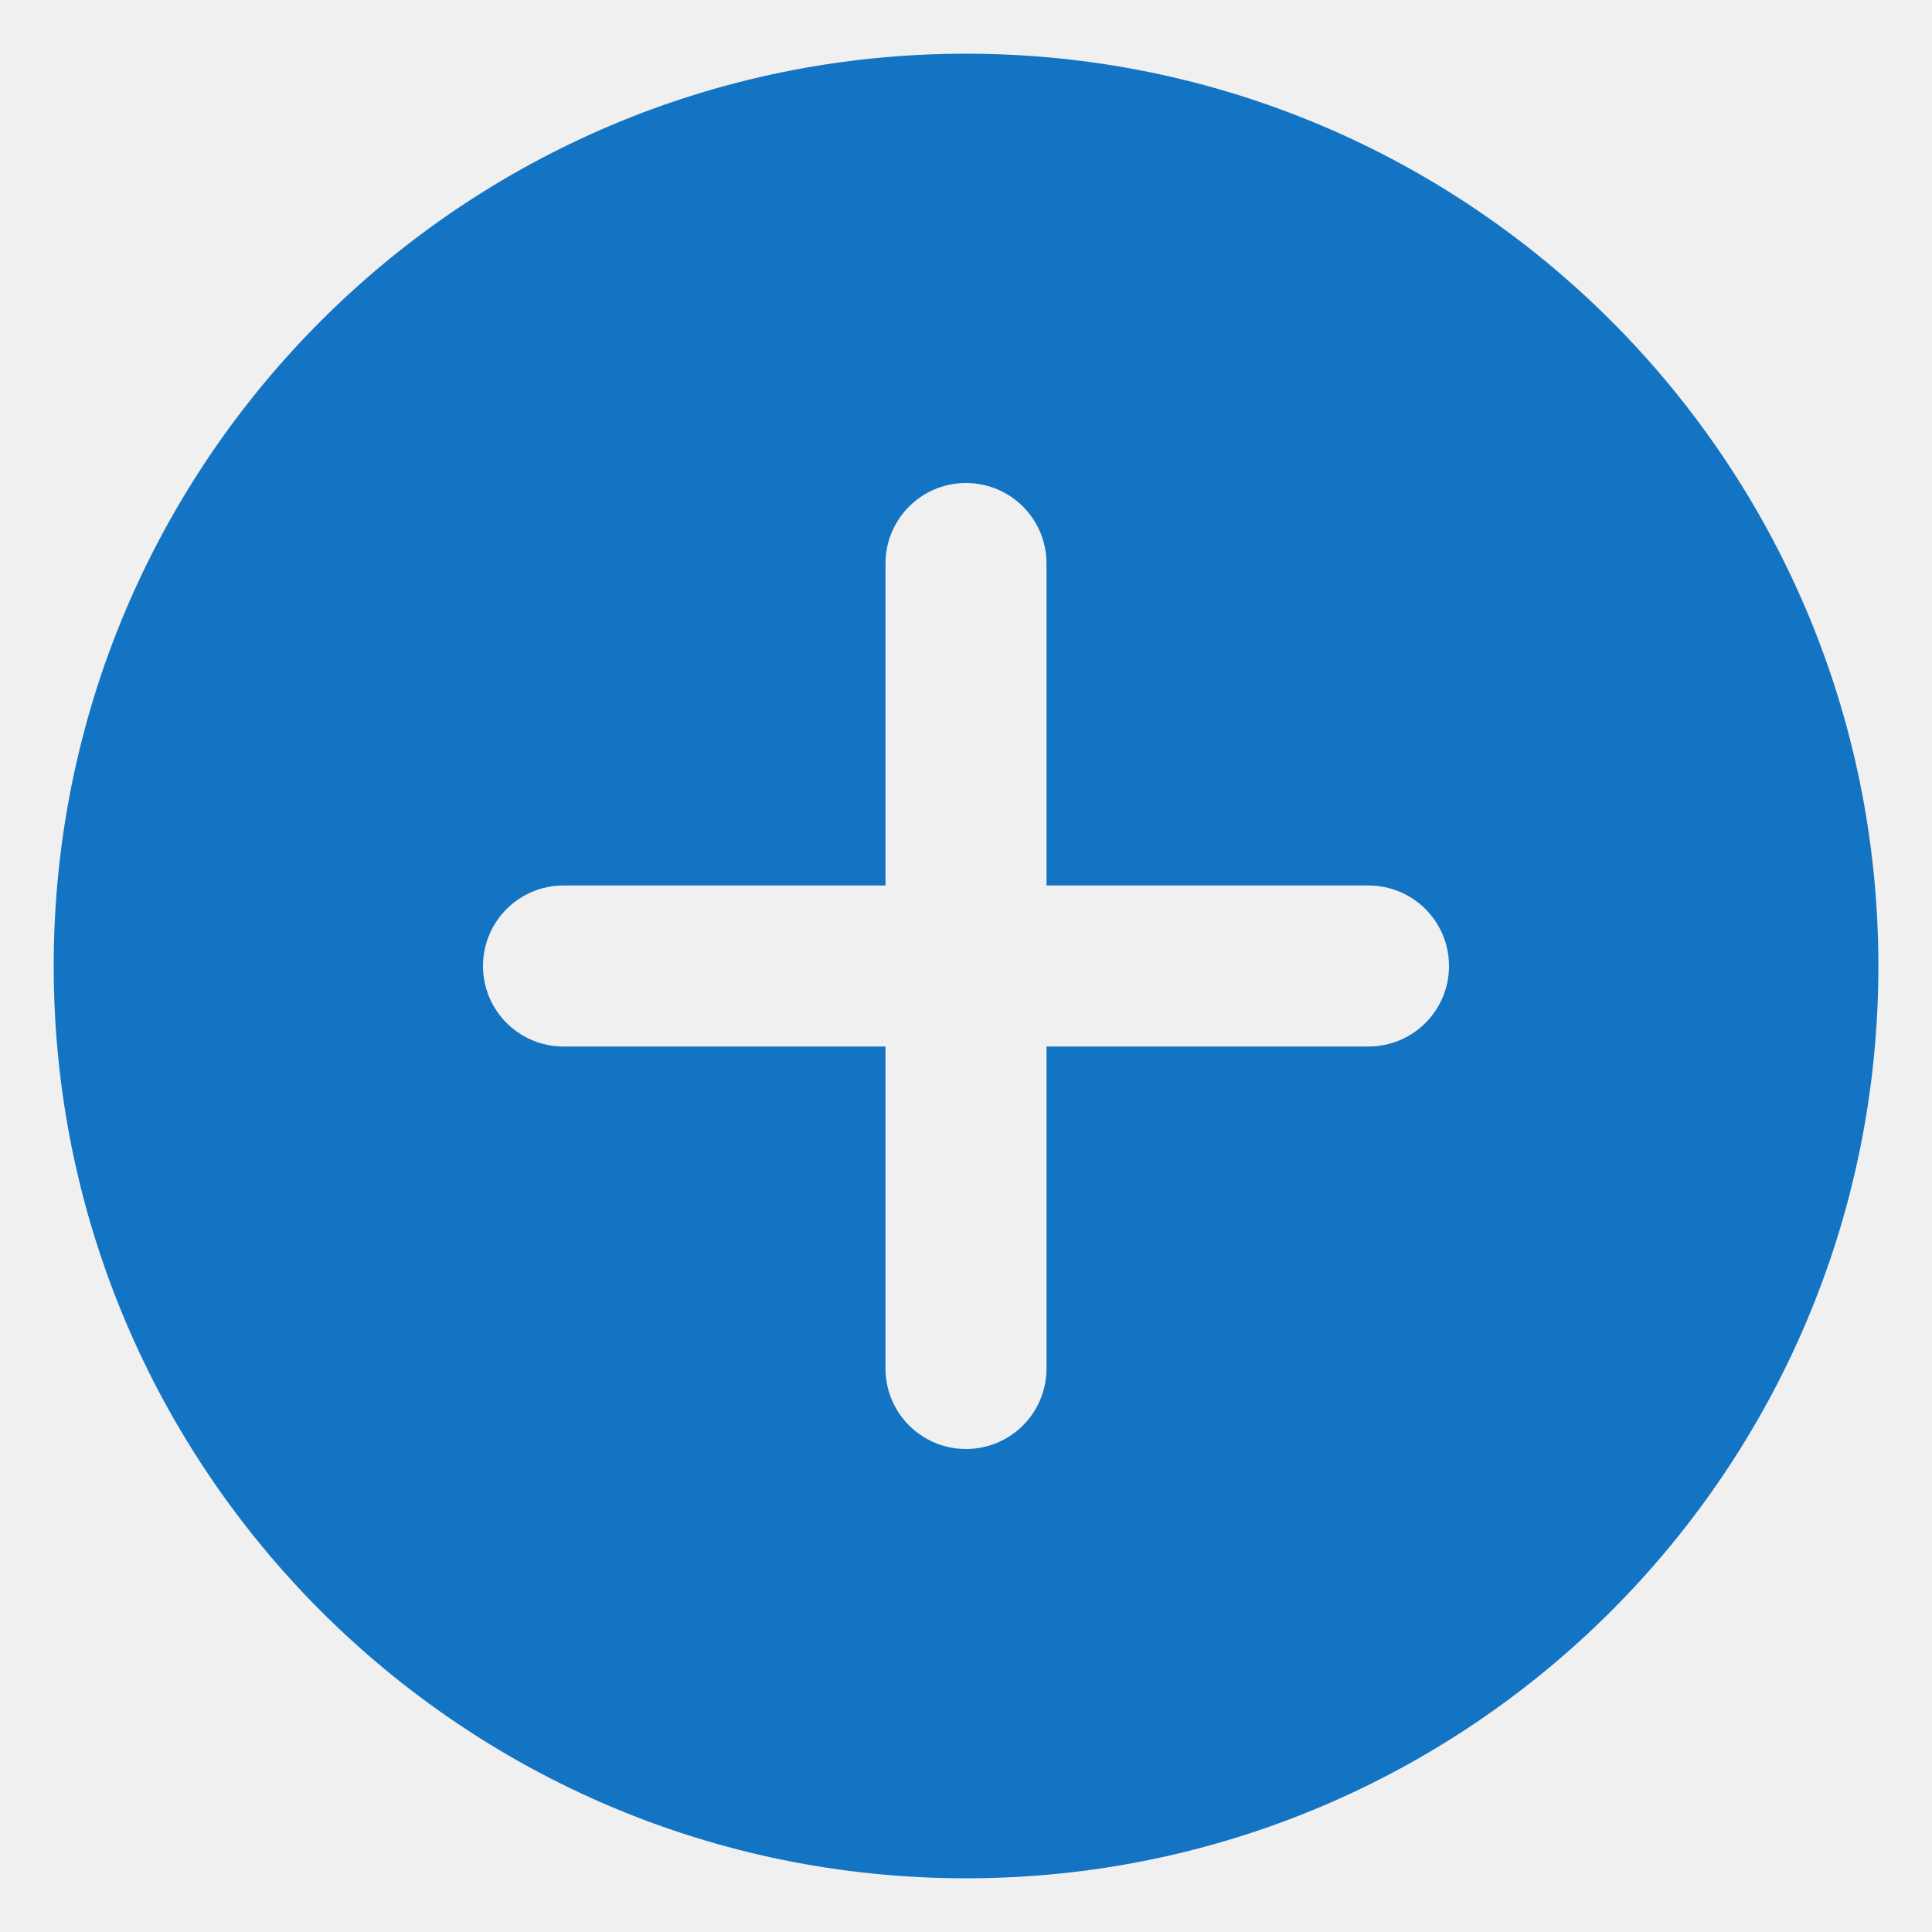
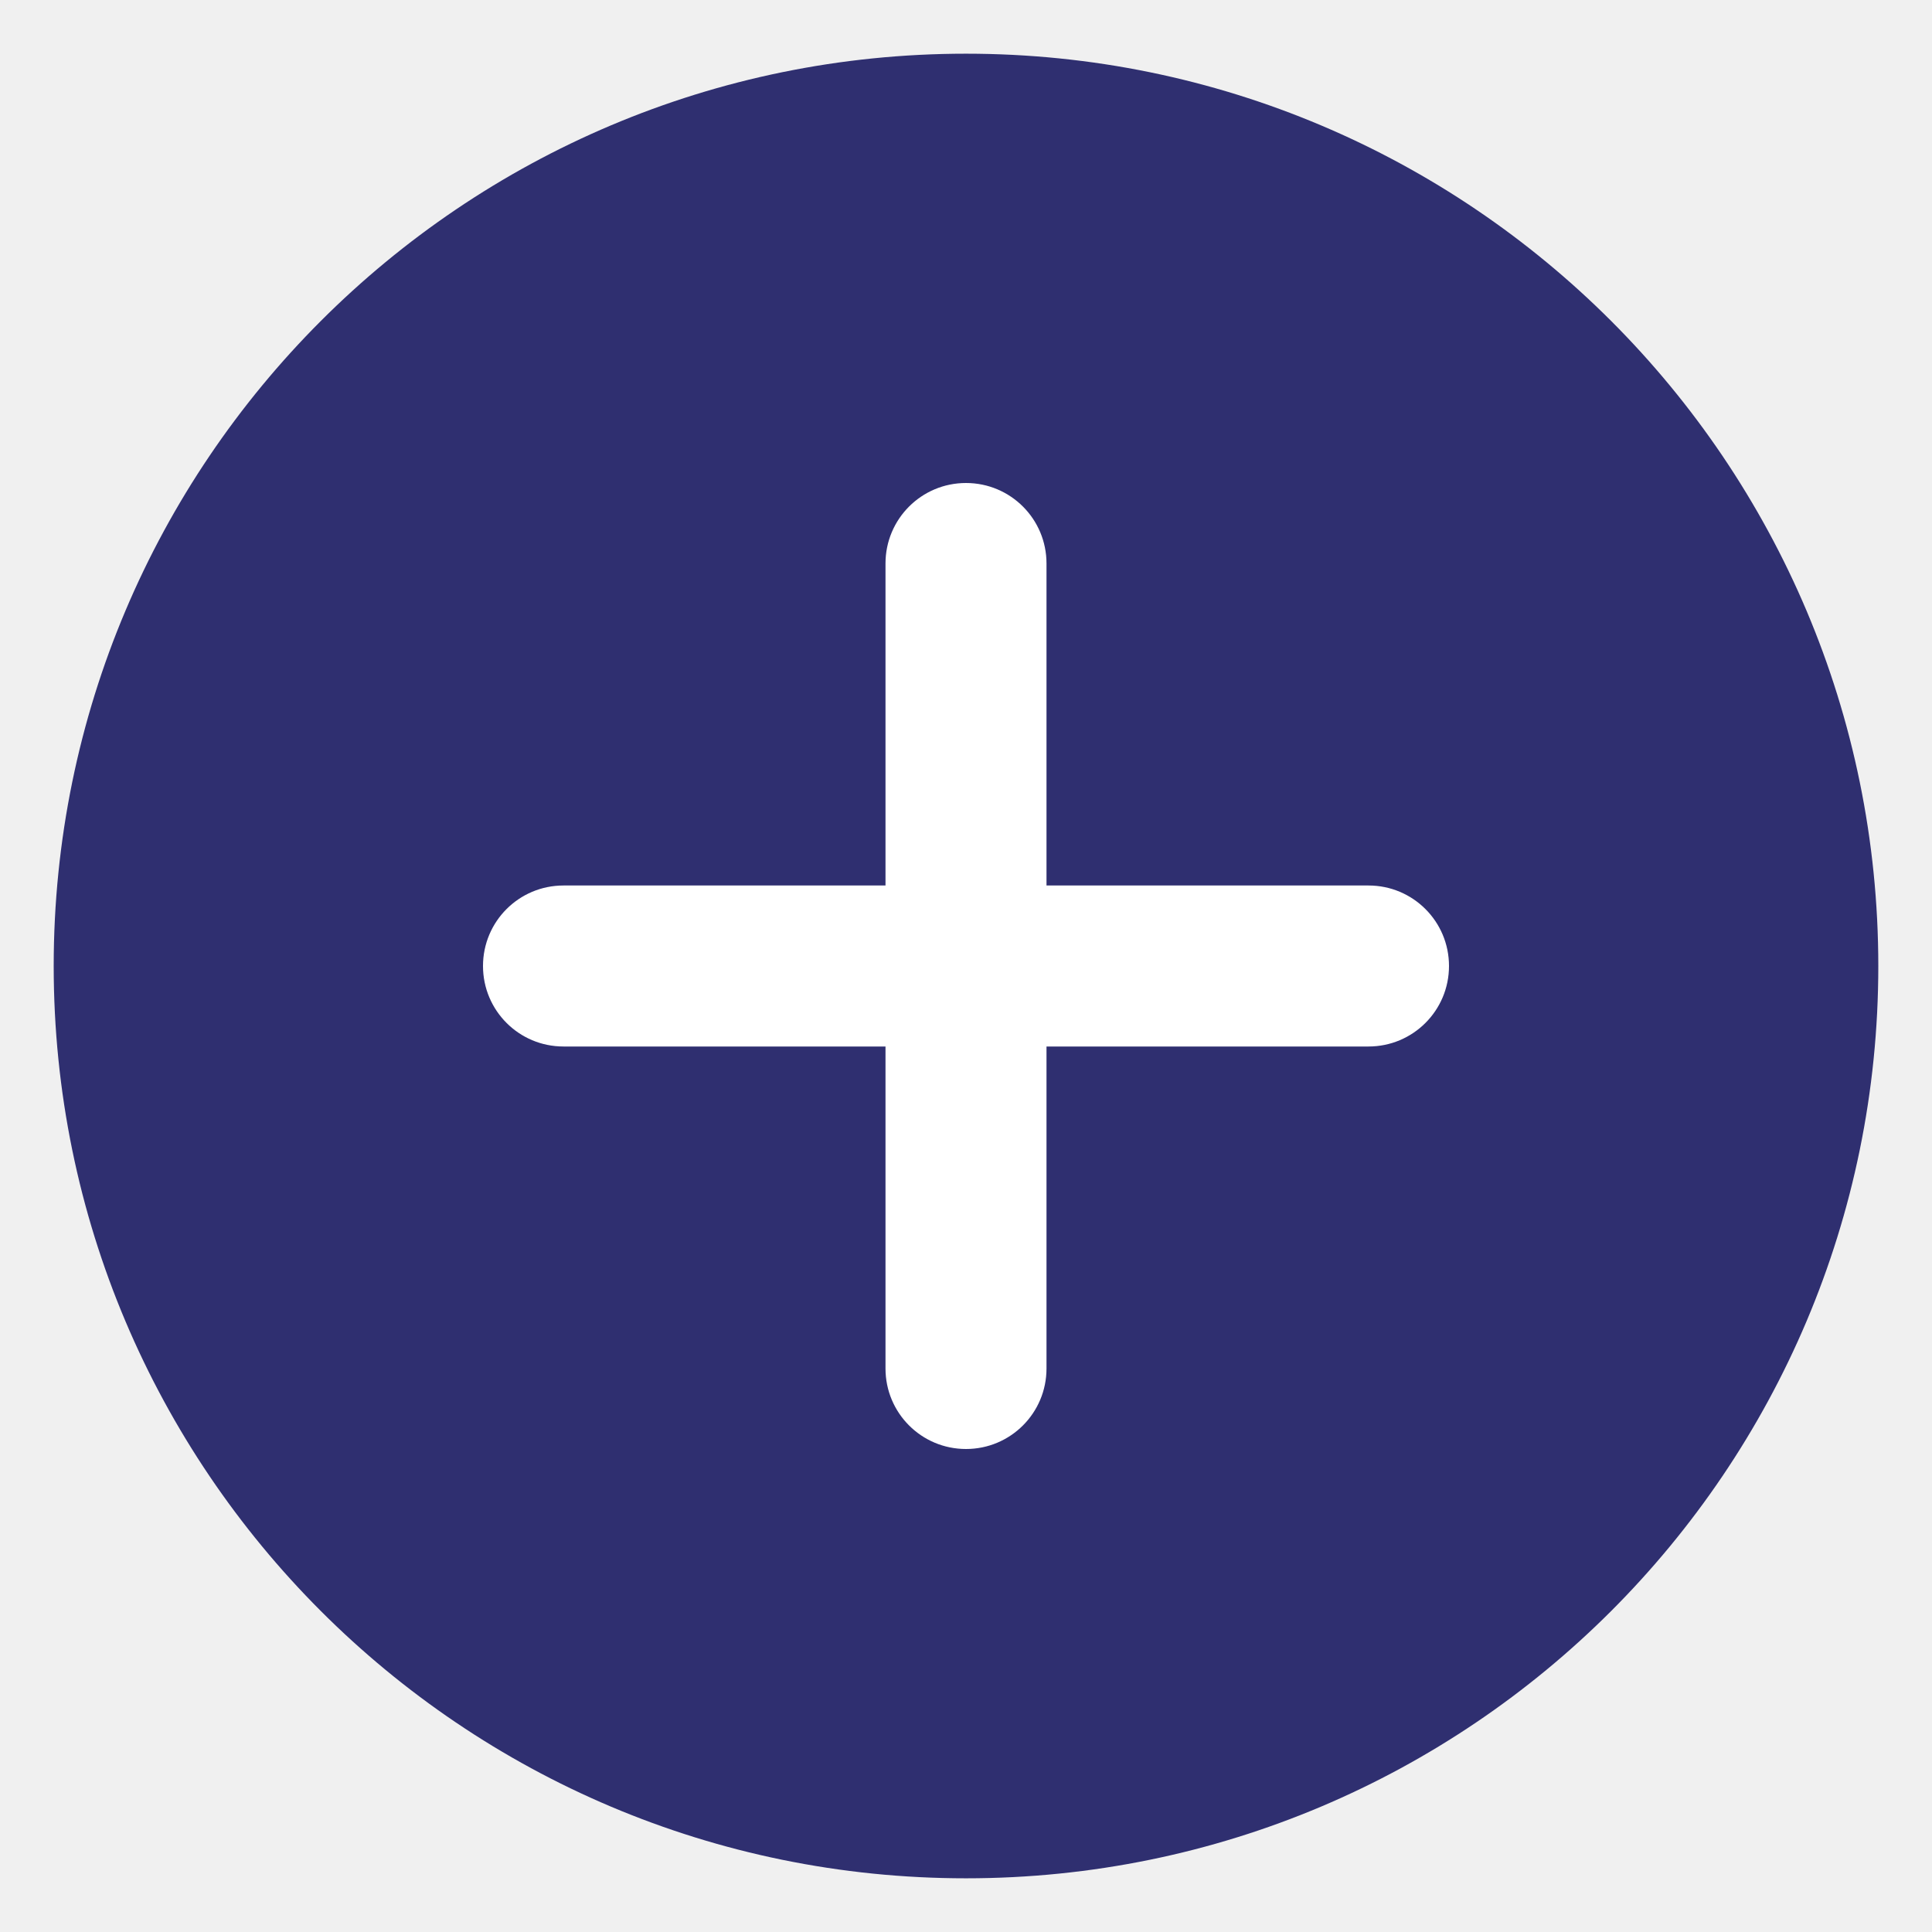
<svg xmlns="http://www.w3.org/2000/svg" width="24" height="24" viewBox="0 0 24 24" fill="none">
-   <g clip-path="url(#clip0_3592_6372)">
-     <path d="M12 0.667C5.741 0.667 0.667 5.741 0.667 12C0.667 18.259 5.741 23.333 12 23.333C18.26 23.333 23.334 18.259 23.334 12C23.334 5.741 18.26 0.667 12 0.667ZM17 13H13V17C13 17.553 12.553 18 12 18C11.448 18 11 17.553 11 17V13H7C6.448 13 6 12.553 6 12C6 11.447 6.448 11 7 11H11V7C11 6.447 11.448 6 12 6C12.553 6 13 6.447 13 7V11H17C17.553 11 18 11.447 18 12C18 12.553 17.553 13 17 13Z" fill="#1474C4" />
+   <circle cx="12" cy="12" r="10" fill="white" />
+   <g clip-path="url(#clip0_10_1227)">
+     <path d="M12 0.667C5.741 0.667 0.667 5.741 0.667 12C0.667 18.259 5.741 23.333 12 23.333C18.259 23.333 23.333 18.259 23.333 12C23.333 5.741 18.259 0.667 12 0.667ZM17 13H13V17C13 17.553 12.553 18 12 18C11.447 18 11 17.553 11 17V13H7C6.447 13 6 12.553 6 12C6 11.447 6.447 11 7 11H11V7C11 6.447 11.447 6 12 6C12.553 6 13 6.447 13 7V11H17C17.553 11 18 11.447 18 12C18 12.553 17.553 13 17 13Z" fill="#2F2F70" />
  </g>
  <defs>
-     <clipPath id="clip0_3592_6372">
+     <clipPath id="clip0_10_1227">
      <rect width="24" height="24" fill="white" />
    </clipPath>
  </defs>
</svg>
